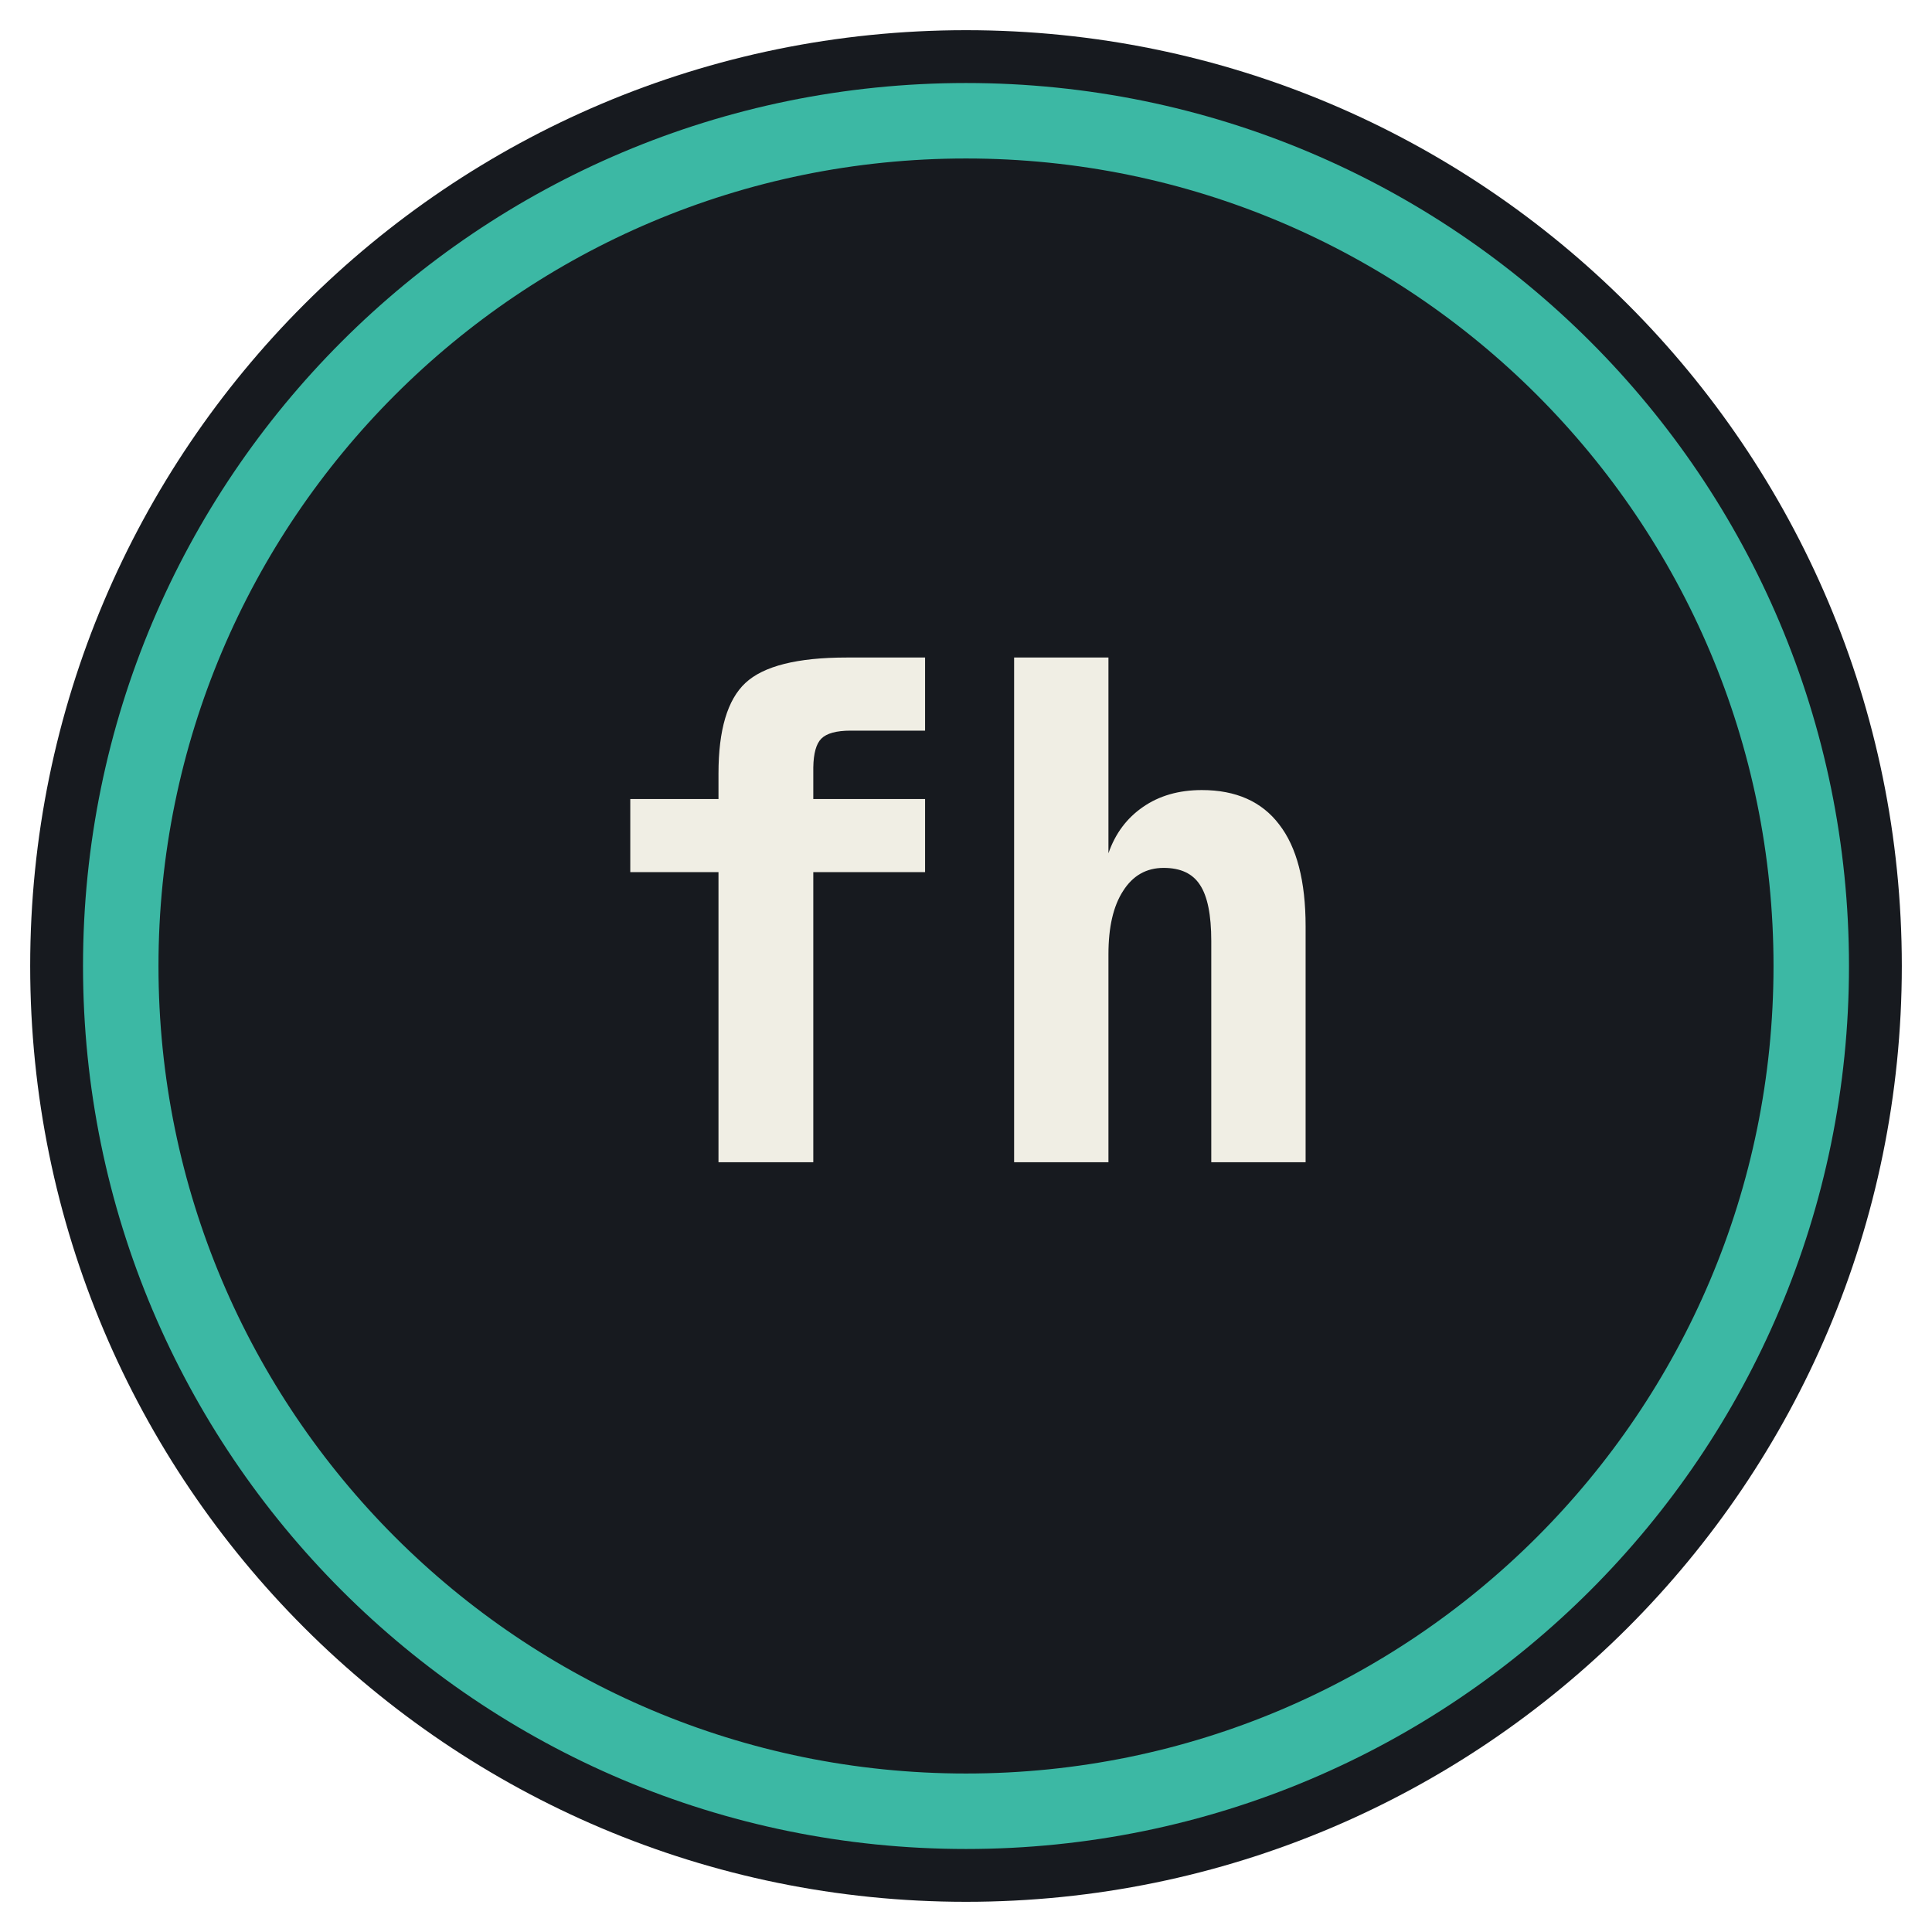
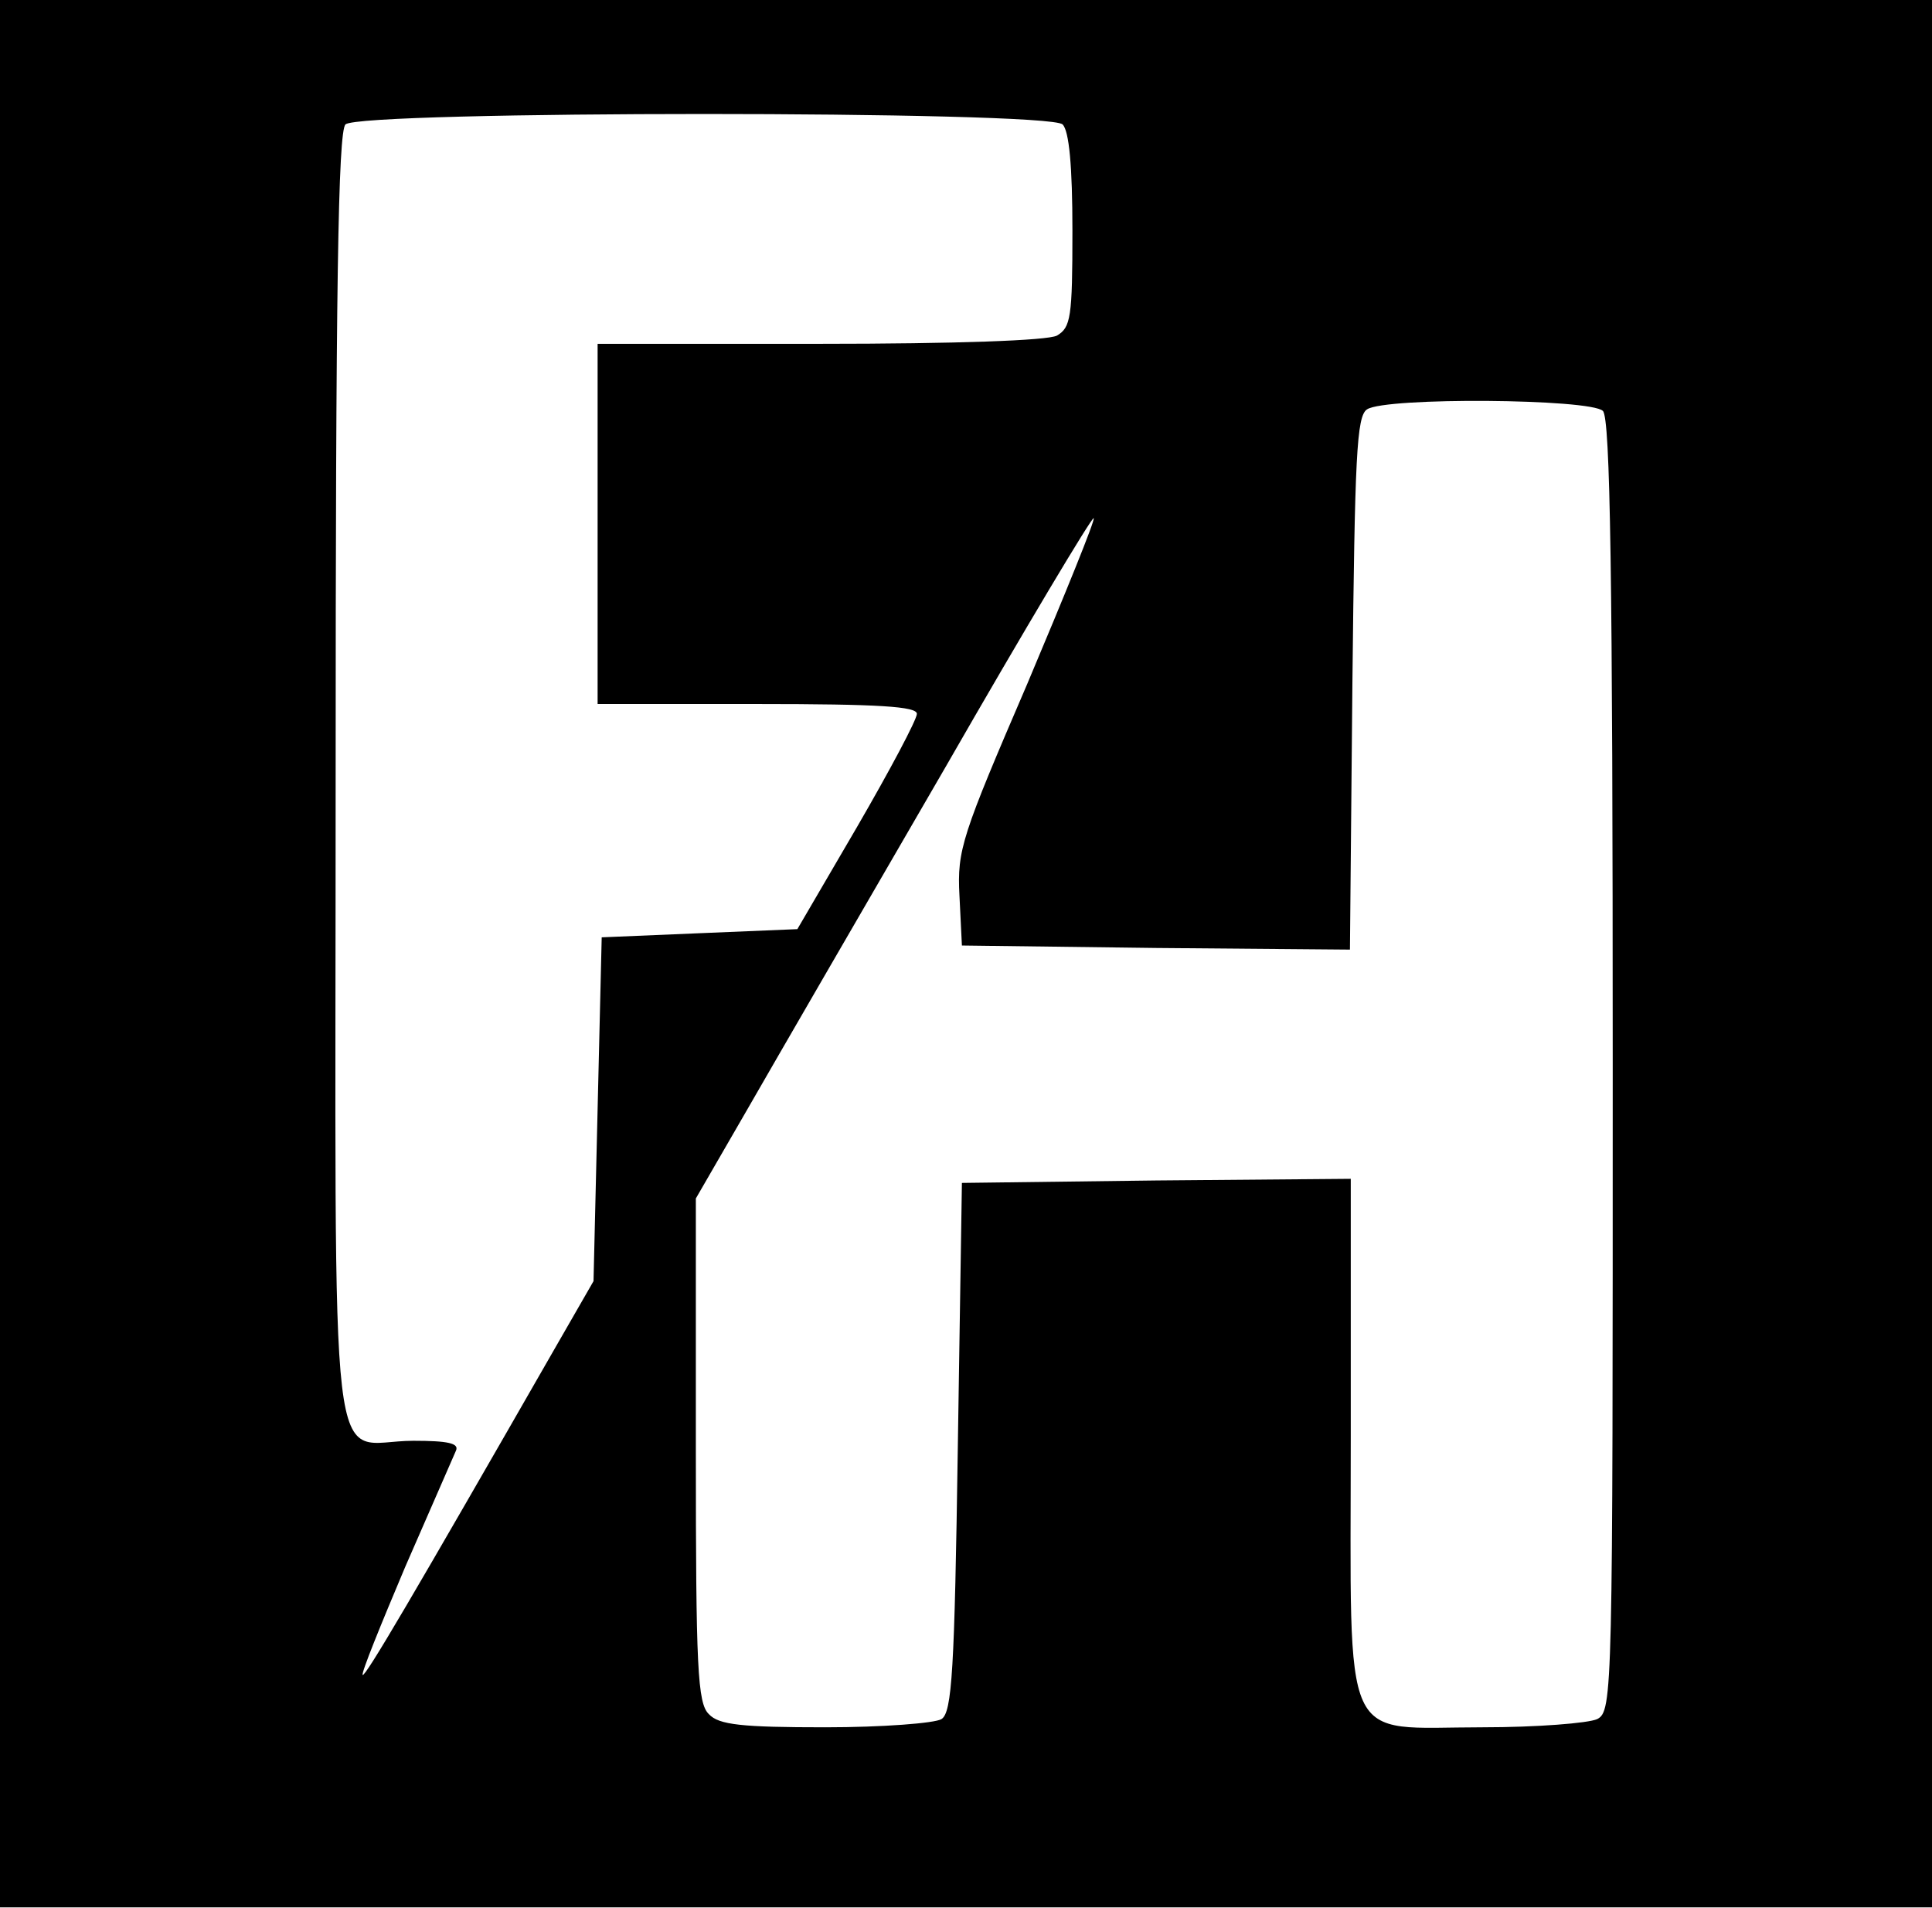
- <svg xmlns="http://www.w3.org/2000/svg" viewBox="0 0 64 64">
-   <style>
-     .bg { fill: #171a1f; }
-     .ring { stroke: #3cb8a4; }
-     .txt { fill: #f0eee4; }
-     @media (prefers-color-scheme: light) {
-       .bg { fill: #f4efe4; }
-       .ring { stroke: #232a35; }
-       .txt { fill: #232a35; }
-     }
-   </style>
-   <circle cx="32" cy="32" r="31" class="bg" />
-   <circle cx="32" cy="32" r="28" fill="none" class="ring" stroke-width="2.5" />
-   <text x="32" y="38.5" font-family="'DM Mono', 'SF Mono', Consolas, monospace" font-size="22" font-weight="600" class="txt" text-anchor="middle" letter-spacing="-0.5px">fh</text>
+ <svg xmlns="http://www.w3.org/2000/svg" version="1.0" width="236pt" height="233pt" viewBox="0 0 236 233" preserveAspectRatio="xMidYMid meet">
+   <g transform="translate(0,233) scale(0.1,-0.1)" fill="#000000" stroke="none">
+     <path d="M0 1165 l0 -1165 1180 0 1180 0 0 1165 0 1165 -1180 0 -1180 0 0 -1165z m1298 1013 c8 -8 12 -51 12 -130 0 -106 -2 -118 -19 -128 -12 -6 -123 -10 -290 -10 l-271 0 0 -220 0 -220 195 0 c149 0 195 -3 195 -12 0 -7 -33 -69 -73 -138 l-73 -125 -120 -5 -119 -5 -5 -210 -5 -210 -46 -80 c-176 -307 -233 -404 -236 -401 -2 2 22 61 52 132 31 71 59 135 62 142 4 9 -10 12 -52 12 -106 0 -95 -91 -95 808 0 600 3 791 12 800 17 17 859 17 876 0z m660 -350 c9 -9 12 -200 12 -800 0 -768 0 -788 -19 -798 -11 -5 -74 -10 -140 -10 -175 0 -161 -32 -161 355 l0 315 -237 -2 -238 -3 -5 -323 c-4 -272 -7 -324 -20 -332 -8 -5 -72 -10 -142 -10 -102 0 -130 3 -142 16 -14 13 -16 57 -16 322 l0 308 63 109 c35 61 144 249 242 418 97 169 179 306 181 304 2 -2 -35 -93 -81 -202 -80 -186 -86 -203 -83 -259 l3 -61 237 -3 237 -2 3 325 c3 277 5 327 18 335 23 15 273 13 288 -2z" />
+   </g>
</svg>
